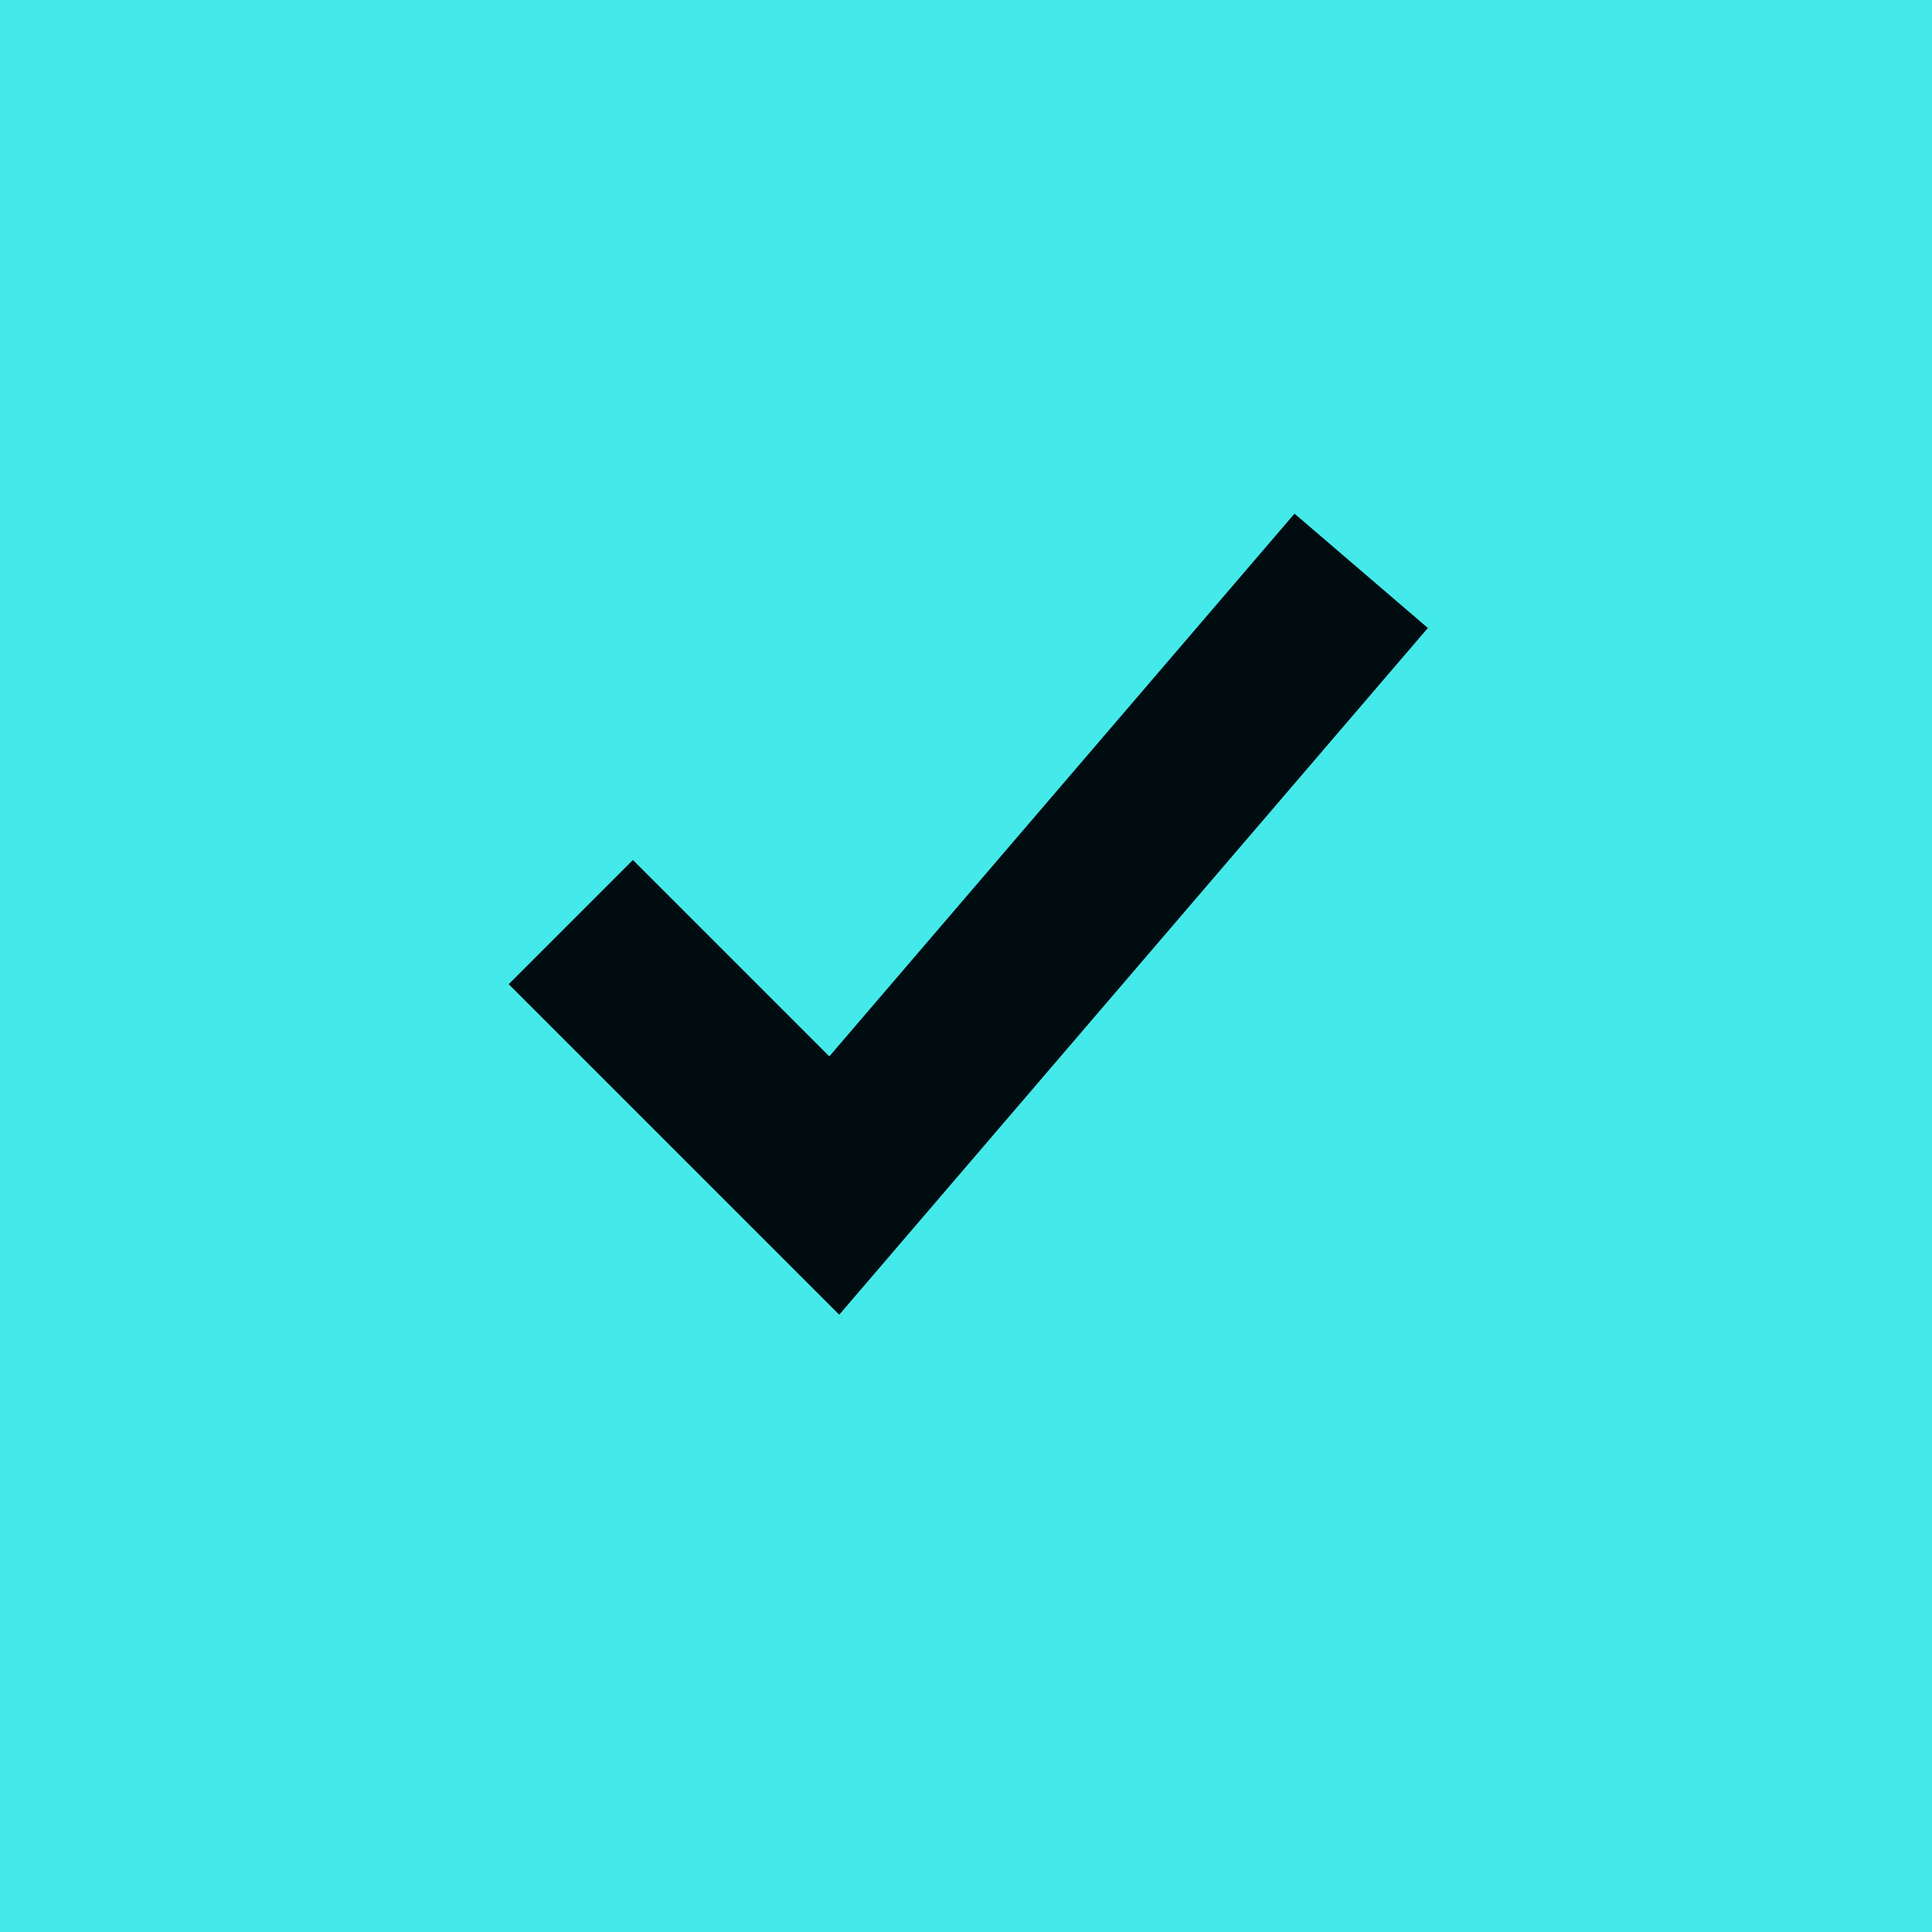
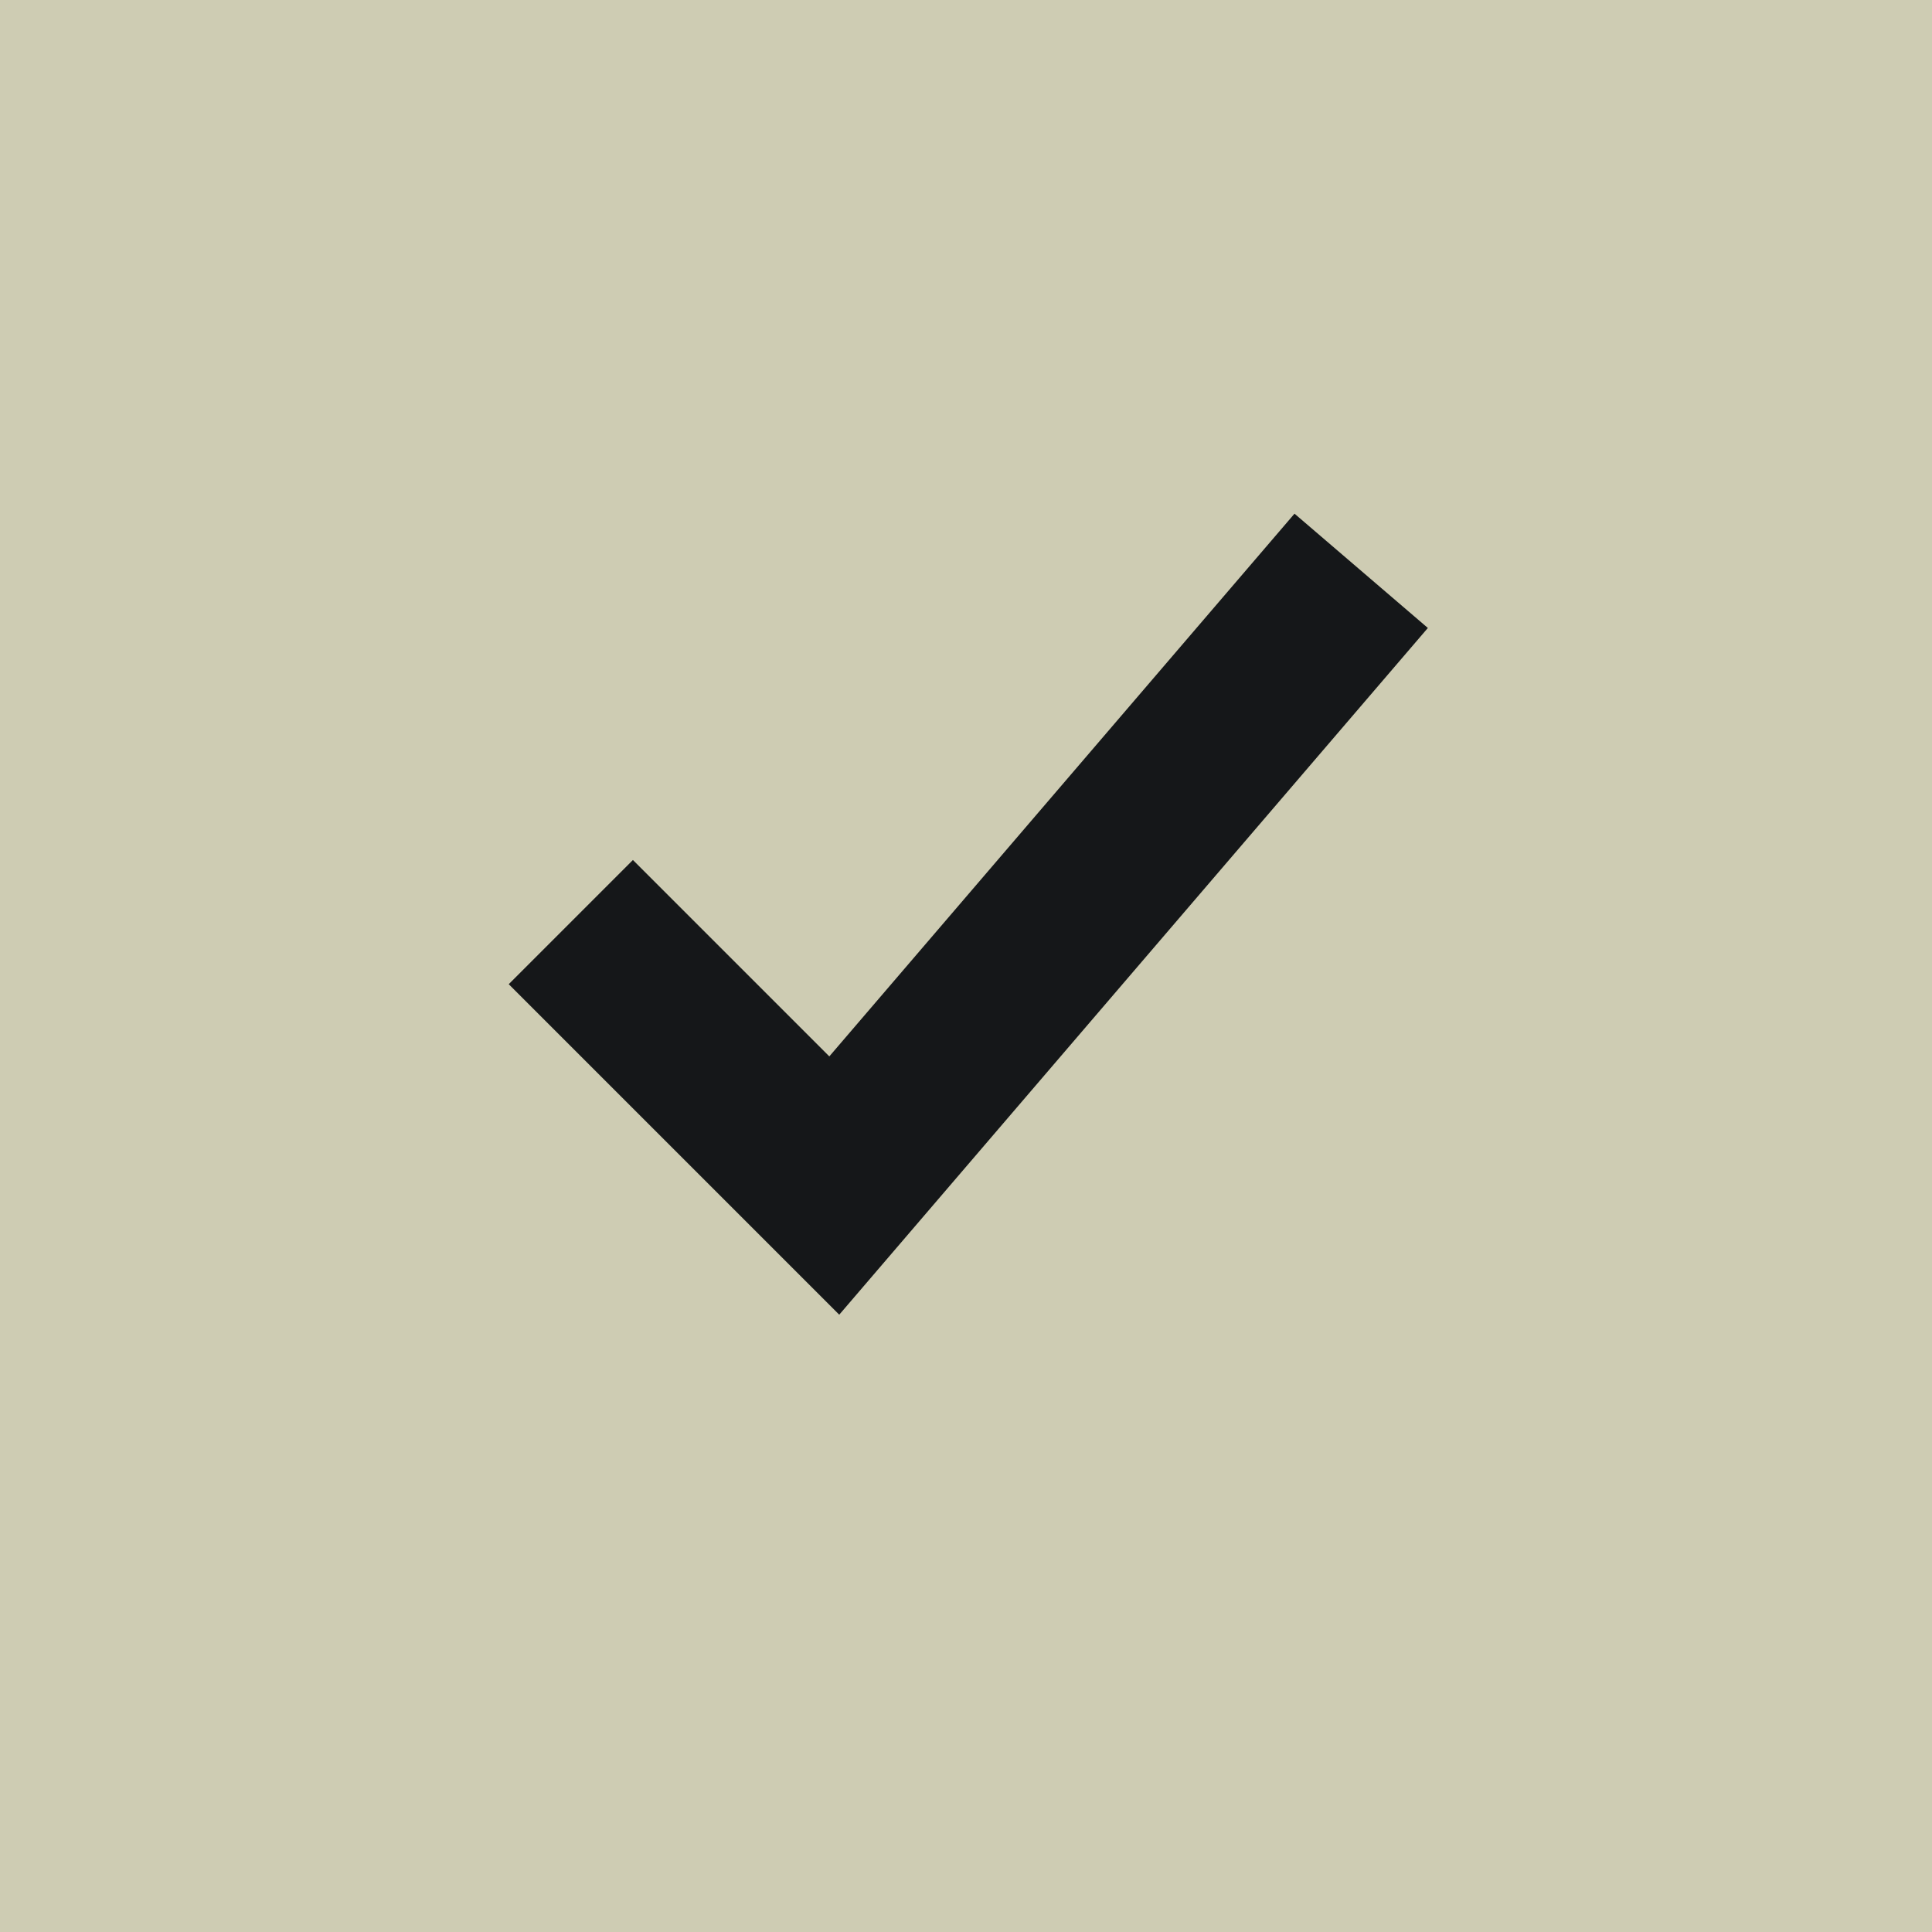
<svg xmlns="http://www.w3.org/2000/svg" width="22" height="22" viewBox="0 0 22 22">
-   <rect x="1" y="1" width="20" height="20" fill="#44e9e9" stroke="#44e9e9" stroke-width="2" />
-   <path d="m6.5 10.5 3 3 6-7" fill="none" stroke="#010c10" stroke-width="2" />
+   <rect x="1" y="1" width="20" height="20" fill="#ceccb3" stroke="#ceccb3" stroke-width="2" />
+   <path d="m6.5 10.5 3 3 6-7" fill="none" stroke="#151719" stroke-width="2" />
</svg>
